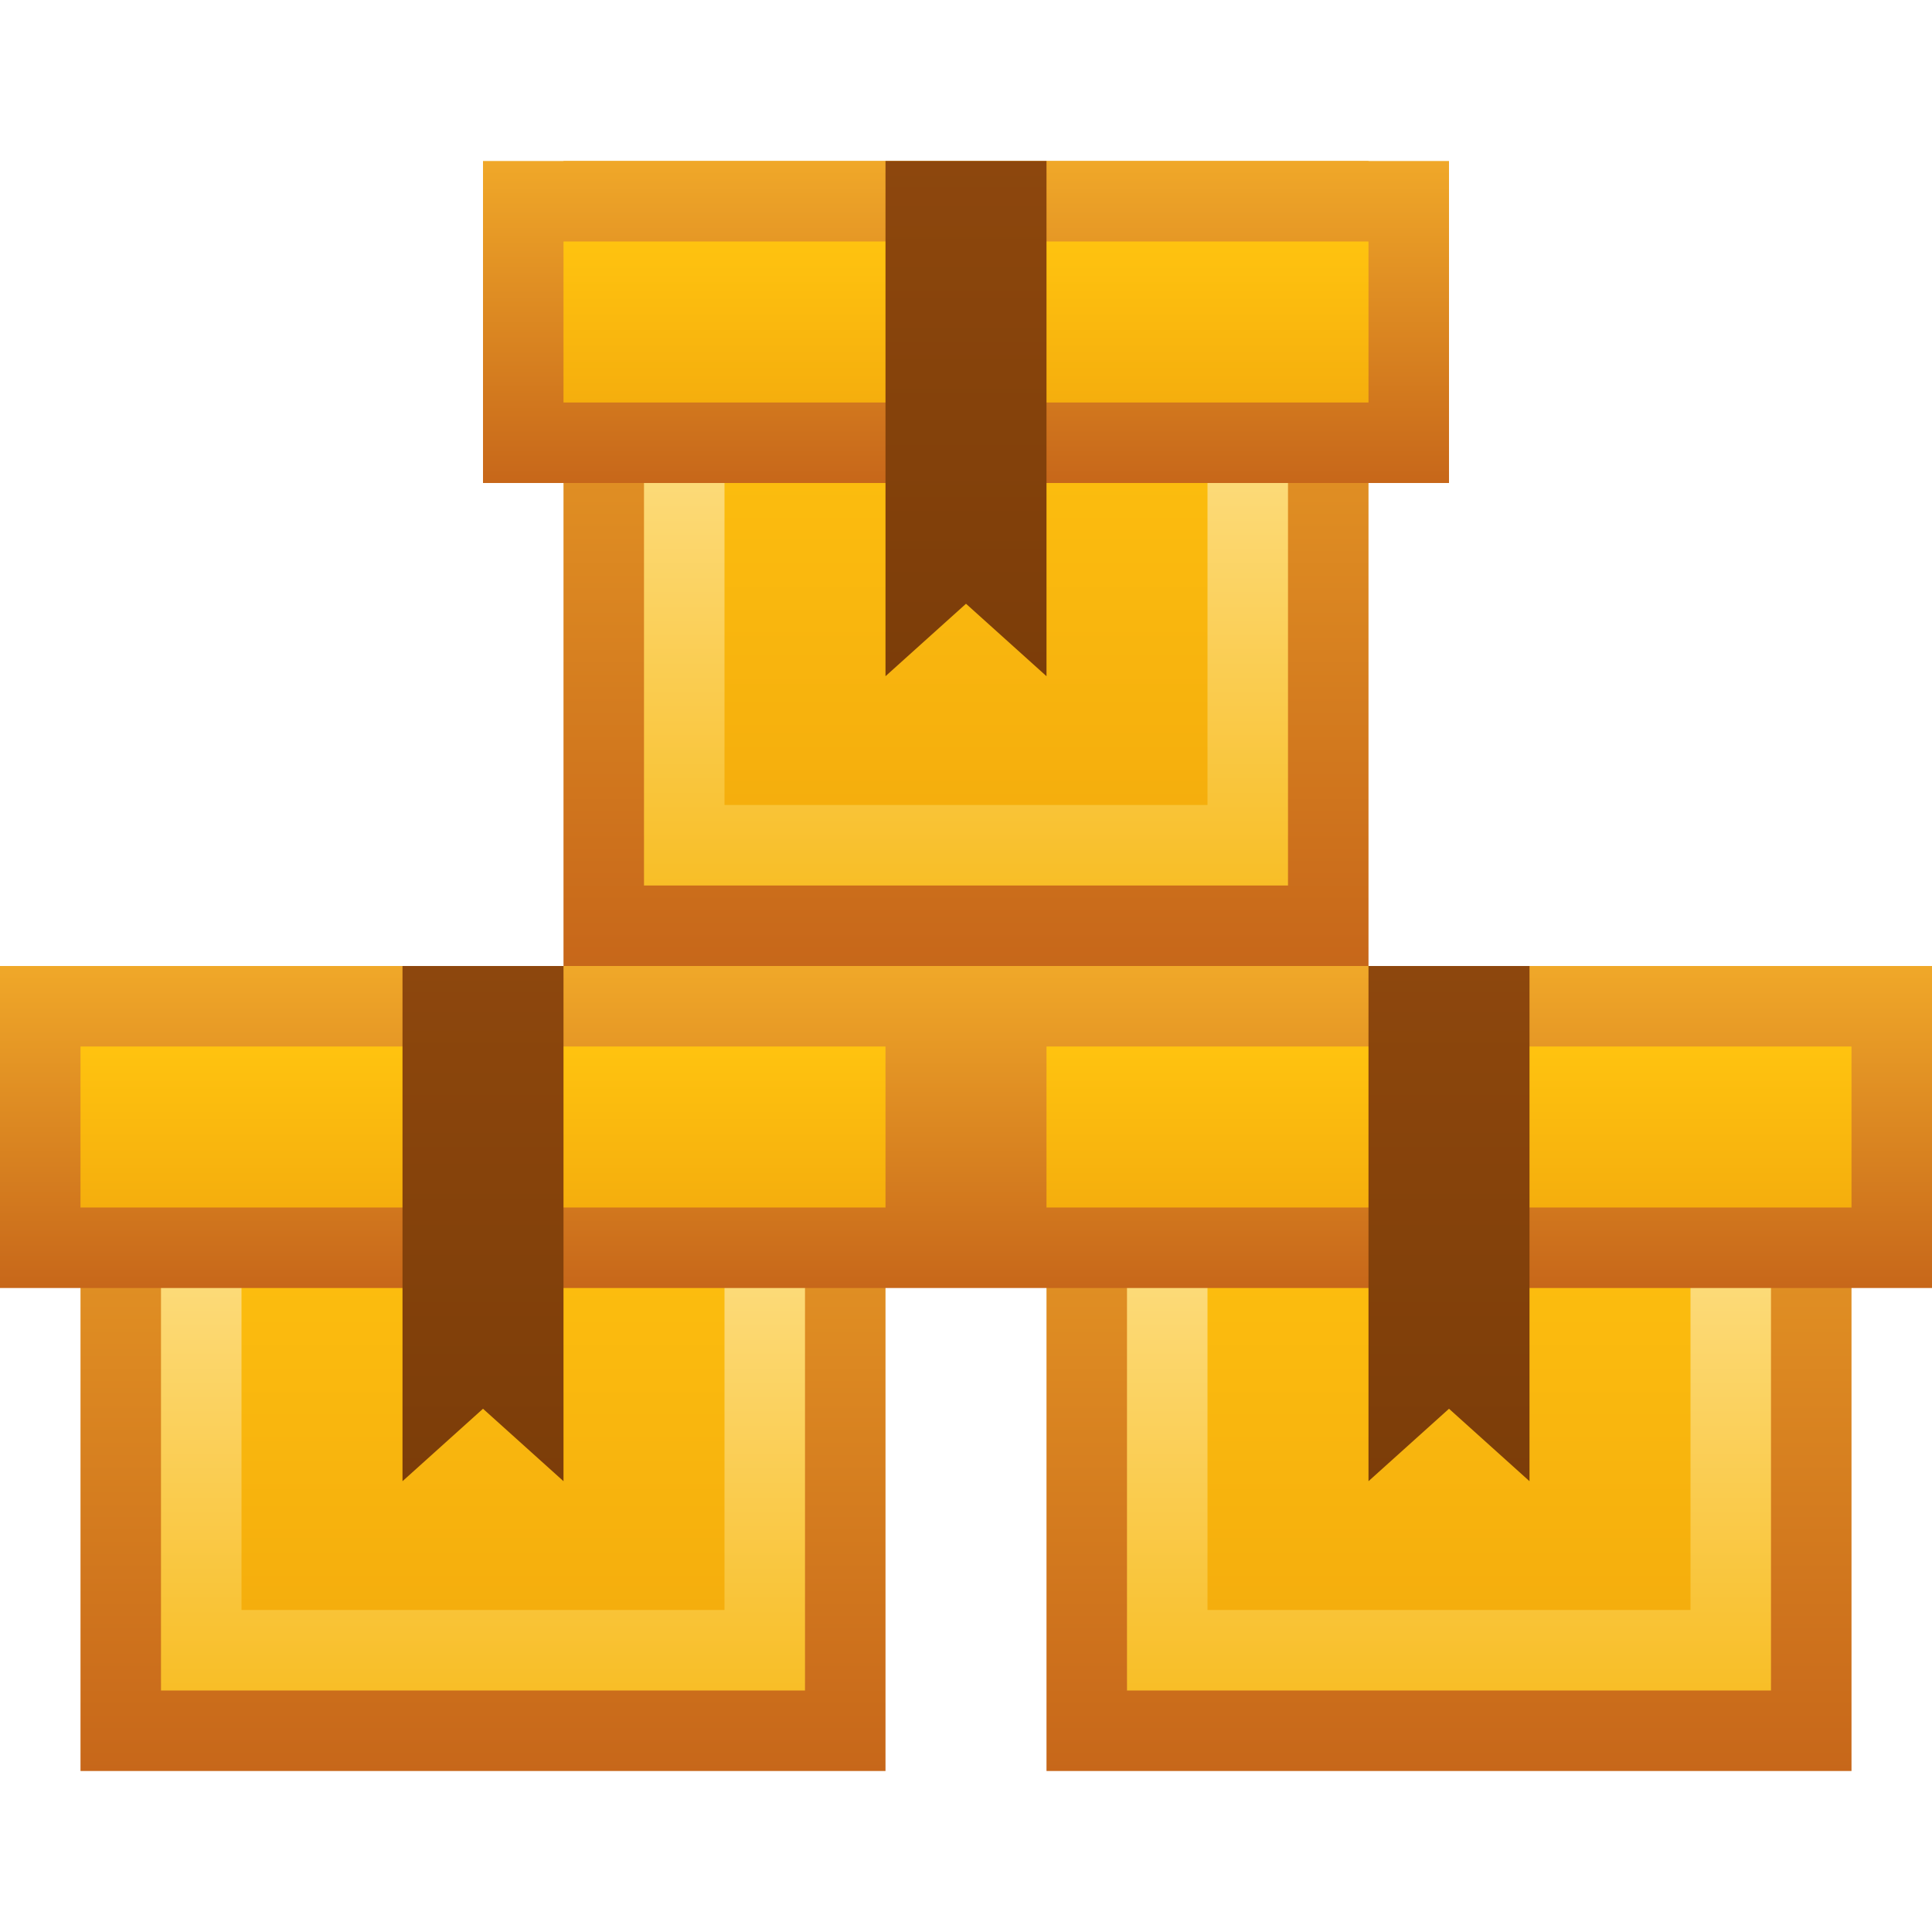
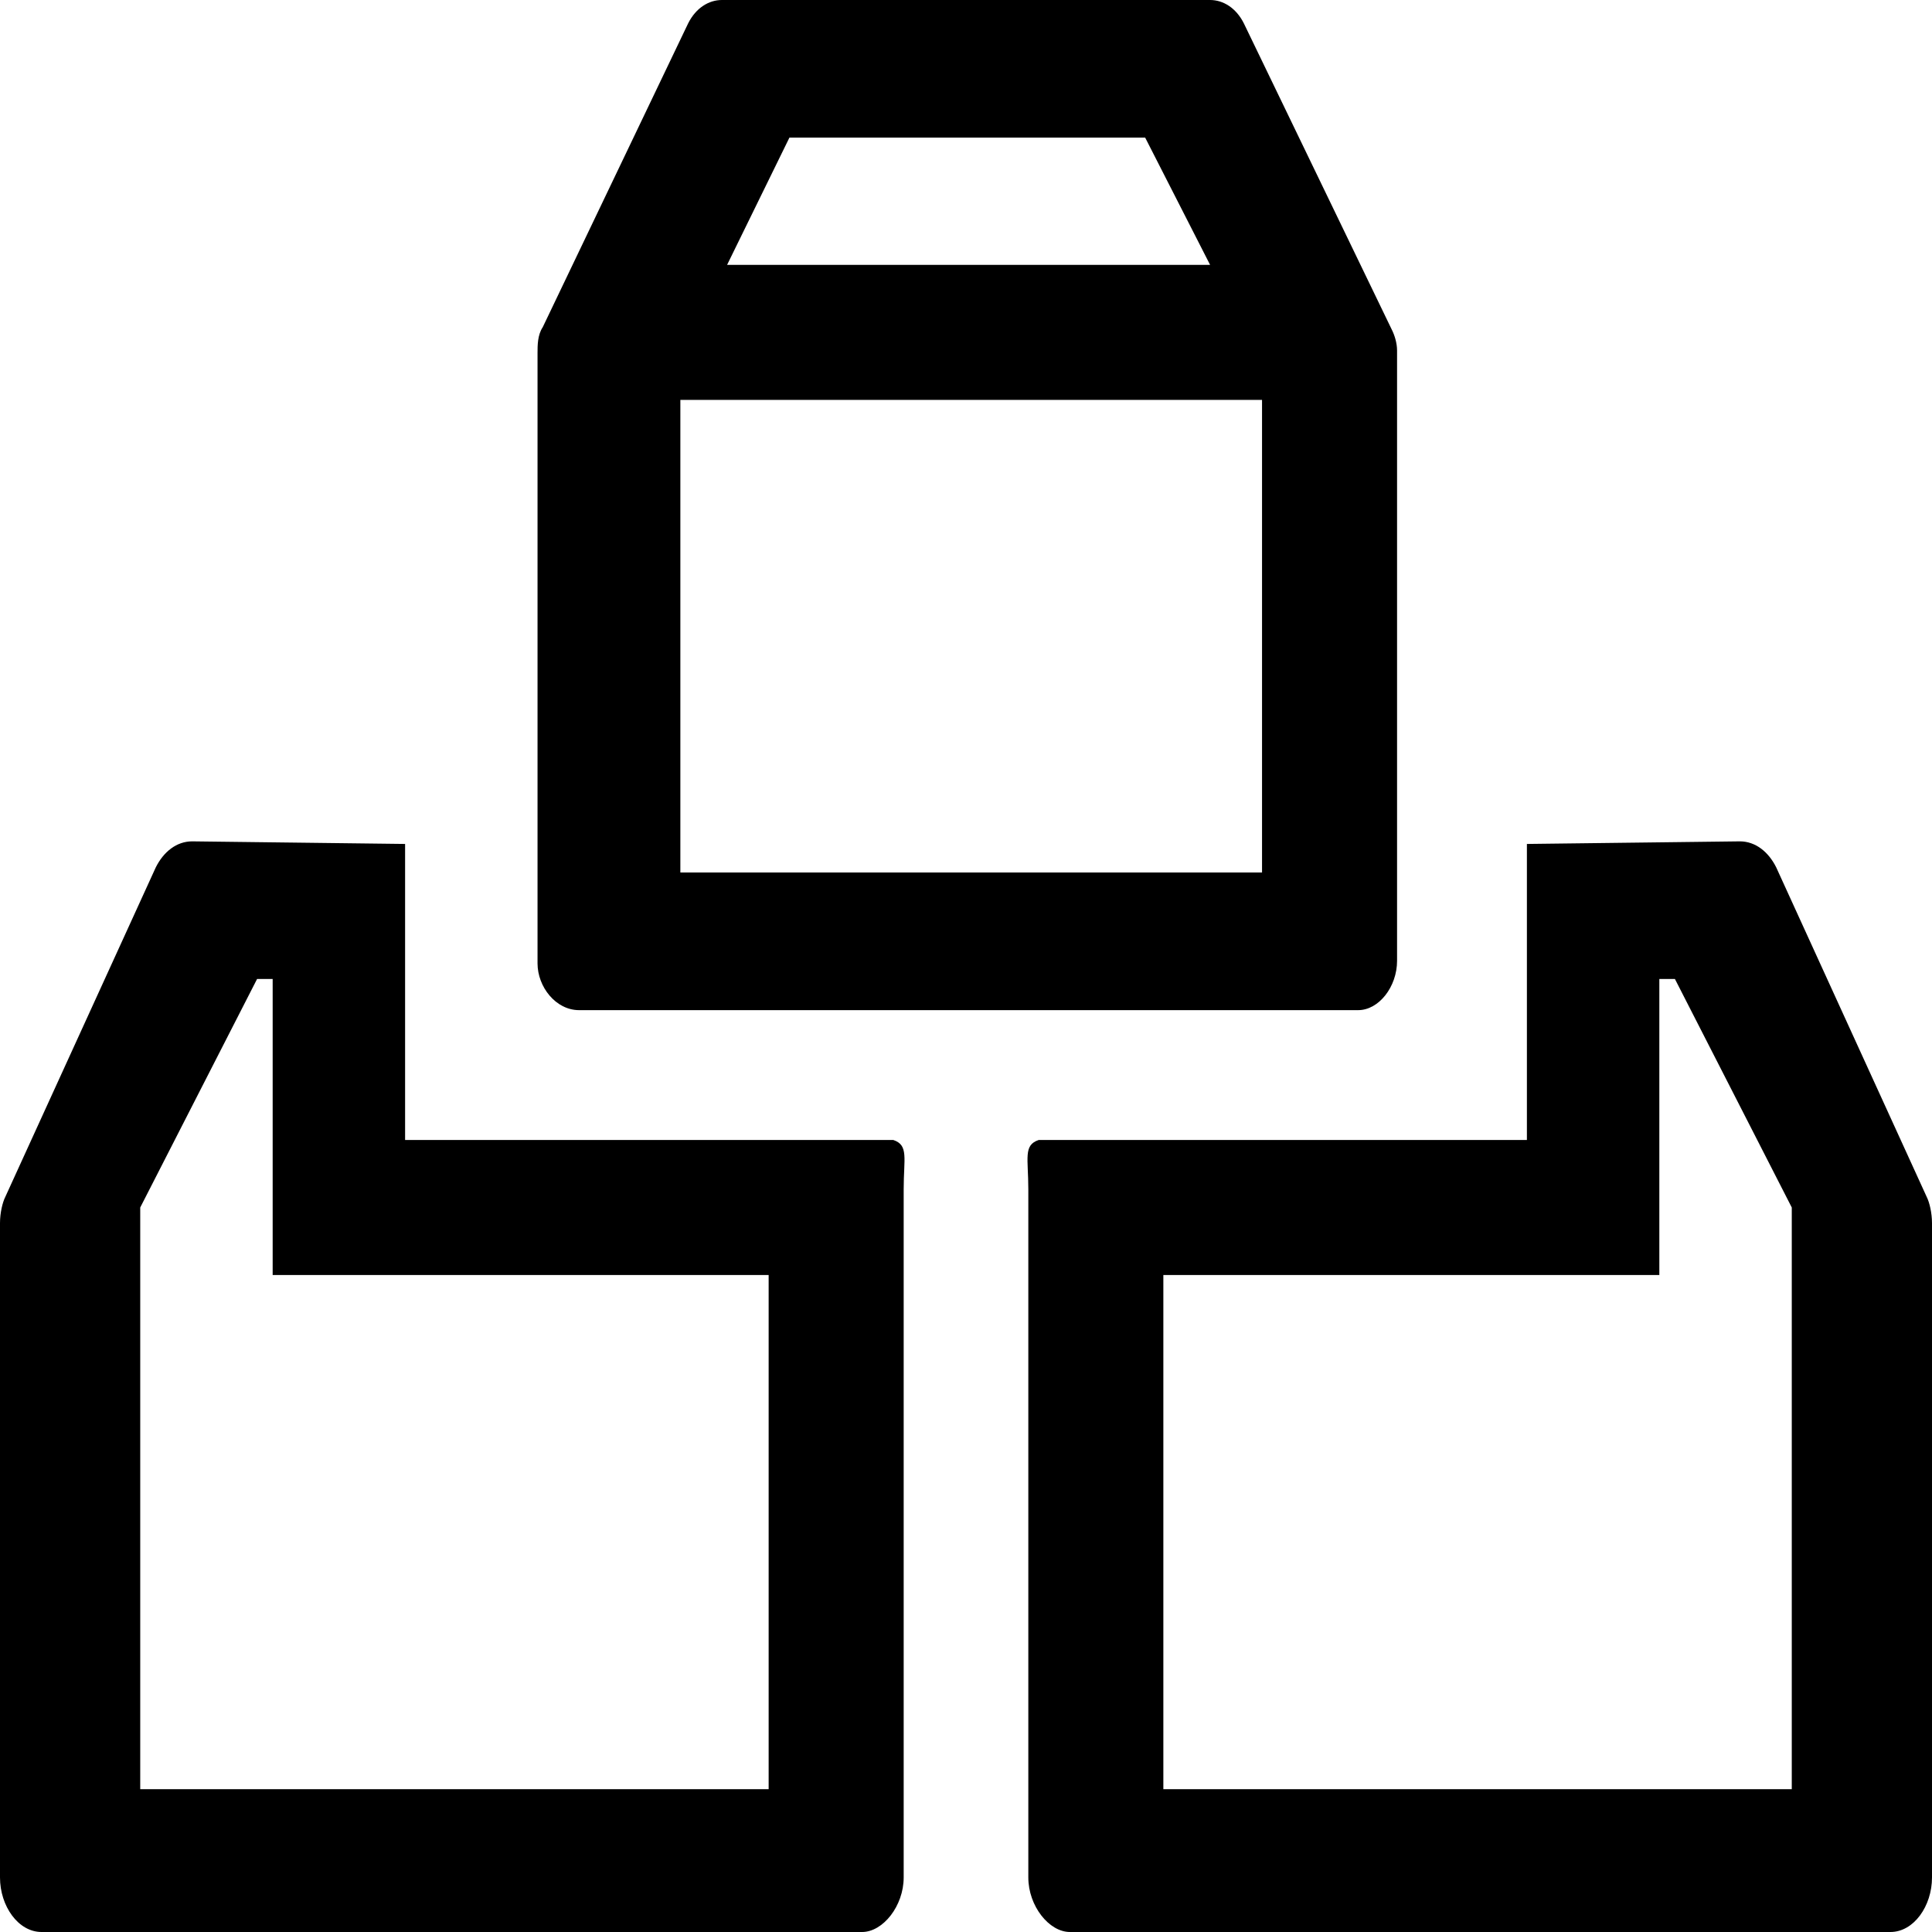
- <svg xmlns="http://www.w3.org/2000/svg" width="24" height="24" viewBox="0 -2 24 24" preserveAspectRatio="xMinYMid meet" overflow="visible">
-   <linearGradient id="a" gradientUnits="userSpaceOnUse" x1="18" y1="10" x2="18" y2="20">
-     <stop offset="0" stop-color="#F0A829" />
-     <stop offset="1" stop-color="#C7671A" />
-   </linearGradient>
-   <path fill="url(#a)" d="M13 10h10v10H13z" />
-   <linearGradient id="b" gradientUnits="userSpaceOnUse" x1="18" y1="11" x2="18" y2="19">
-     <stop offset="0" stop-color="#FFEBA8" />
-     <stop offset="1" stop-color="#F8BE27" />
-   </linearGradient>
-   <path fill="url(#b)" d="M14 11h8v8h-8z" />
-   <linearGradient id="c" gradientUnits="userSpaceOnUse" x1="18" y1="12" x2="18" y2="18">
-     <stop offset="0" stop-color="#FFC30F" />
-     <stop offset="1" stop-color="#F5AE0D" />
-   </linearGradient>
-   <path fill="url(#c)" d="M15 12h6v6h-6z" />
-   <linearGradient id="d" gradientUnits="userSpaceOnUse" x1="18" y1="10" x2="18" y2="14.001">
-     <stop offset="0" stop-color="#F0A829" />
-     <stop offset="1" stop-color="#C7671A" />
-   </linearGradient>
-   <path fill="url(#d)" d="M12 10h12v4H12z" />
-   <linearGradient id="e" gradientUnits="userSpaceOnUse" x1="18" y1="11" x2="18" y2="13.001">
-     <stop offset="0" stop-color="#FFC30F" />
-     <stop offset="1" stop-color="#F5AE0D" />
-   </linearGradient>
-   <path fill="url(#e)" d="M13 11h10v2H13z" />
-   <linearGradient id="f" gradientUnits="userSpaceOnUse" x1="18" y1="10" x2="18" y2="16.423">
-     <stop offset="0" stop-color="#8D470D" />
-     <stop offset="1" stop-color="#7C3D09" />
-   </linearGradient>
-   <path fill="url(#f)" d="M17 10v6.4l1-.9 1 .9V10" />
-   <linearGradient id="g" gradientUnits="userSpaceOnUse" x1="6" y1="10" x2="6" y2="20">
-     <stop offset="0" stop-color="#F0A829" />
-     <stop offset="1" stop-color="#C7671A" />
-   </linearGradient>
-   <path fill="url(#g)" d="M1 10h10v10H1z" />
-   <linearGradient id="h" gradientUnits="userSpaceOnUse" x1="6" y1="11" x2="6" y2="19">
-     <stop offset="0" stop-color="#FFEBA8" />
-     <stop offset="1" stop-color="#F8BE27" />
-   </linearGradient>
-   <path fill="url(#h)" d="M2 11h8v8H2z" />
-   <linearGradient id="i" gradientUnits="userSpaceOnUse" x1="6" y1="12" x2="6" y2="18">
-     <stop offset="0" stop-color="#FFC30F" />
-     <stop offset="1" stop-color="#F5AE0D" />
-   </linearGradient>
-   <path fill="url(#i)" d="M3 12h6v6H3z" />
-   <linearGradient id="j" gradientUnits="userSpaceOnUse" x1="6" y1="10" x2="6" y2="14.001">
-     <stop offset="0" stop-color="#F0A829" />
-     <stop offset="1" stop-color="#C7671A" />
-   </linearGradient>
-   <path fill="url(#j)" d="M0 10h12v4H0z" />
-   <linearGradient id="k" gradientUnits="userSpaceOnUse" x1="6" y1="11" x2="6" y2="13.001">
-     <stop offset="0" stop-color="#FFC30F" />
-     <stop offset="1" stop-color="#F5AE0D" />
-   </linearGradient>
-   <path fill="url(#k)" d="M1 11h10v2H1z" />
-   <linearGradient id="l" gradientUnits="userSpaceOnUse" x1="6" y1="10" x2="6" y2="16.423">
-     <stop offset="0" stop-color="#8D470D" />
-     <stop offset="1" stop-color="#7C3D09" />
-   </linearGradient>
-   <path fill="url(#l)" d="M5 10v6.4l1-.9 1 .9V10" />
-   <linearGradient id="m" gradientUnits="userSpaceOnUse" x1="11.999" x2="11.999" y2="10">
-     <stop offset="0" stop-color="#F0A829" />
-     <stop offset="1" stop-color="#C7671A" />
-   </linearGradient>
-   <path fill="url(#m)" d="M7 0h10v10H7z" />
-   <linearGradient id="n" gradientUnits="userSpaceOnUse" x1="11.999" y1="1" x2="11.999" y2="9">
-     <stop offset="0" stop-color="#FFEBA8" />
-     <stop offset="1" stop-color="#F8BE27" />
-   </linearGradient>
-   <path fill="url(#n)" d="M8 1h8v8H8z" />
-   <linearGradient id="o" gradientUnits="userSpaceOnUse" x1="11.999" y1="2" x2="11.999" y2="8">
-     <stop offset="0" stop-color="#FFC30F" />
-     <stop offset="1" stop-color="#F5AE0D" />
-   </linearGradient>
-   <path fill="url(#o)" d="M9 2h6v6H9z" />
-   <linearGradient id="p" gradientUnits="userSpaceOnUse" x1="11.999" x2="11.999" y2="4">
-     <stop offset="0" stop-color="#F0A829" />
-     <stop offset="1" stop-color="#C7671A" />
-   </linearGradient>
-   <path fill="url(#p)" d="M6 0h12v4H6z" />
-   <linearGradient id="q" gradientUnits="userSpaceOnUse" x1="11.999" y1="1" x2="11.999" y2="3">
-     <stop offset="0" stop-color="#FFC30F" />
-     <stop offset="1" stop-color="#F5AE0D" />
-   </linearGradient>
-   <path fill="url(#q)" d="M7 1h10v2H7z" />
-   <linearGradient id="r" gradientUnits="userSpaceOnUse" x1="11.999" x2="11.999" y2="6.423">
-     <stop offset="0" stop-color="#8D470D" />
-     <stop offset="1" stop-color="#7C3D09" />
-   </linearGradient>
-   <path fill="url(#r)" d="M11 0v6.4l1-.9 1 .9V0" />
+ <svg xmlns="http://www.w3.org/2000/svg" width="74.4px" height="74.4px" version="1.1" id="Layer_1" x="0px" y="0px" viewBox="0 0 74.4 74.4" style="enable-background:new 0 0 74.4 74.4;" xml:space="preserve">
+   <style type="text/css">
+ 	.st0{fill:none;}
+ </style>
+   <g>
+     <path d="M34.4,43.9H15.6V32.5l-8.2-0.1c-0.6,0-1.1,0.4-1.4,1L0.2,46.1c-0.1,0.2-0.2,0.6-0.2,1v25.2c0,1.1,0.7,2.1,1.6,2.1h31.6   c0.8,0,1.6-1,1.6-2.1V46c0,0,0-0.1,0-0.2C34.8,44.6,35,44.1,34.4,43.9z M29.6,68.9H5.4V46.5l4.5-8.8h0.6v11.4h19.1V68.9z" />
+     <path d="M39.6,45.8c0,0.1,0,0.2,0,0.2v26.3c0,1.1,0.8,2.1,1.6,2.1h31.6c0.9,0,1.6-1,1.6-2.1V47.1c0-0.4-0.1-0.8-0.2-1l-5.8-12.7   c-0.3-0.6-0.8-1-1.4-1l-8.2,0.1v11.4H40C39.4,44.1,39.6,44.6,39.6,45.8z M44.8,49.1h19.1V37.7h0.6l4.5,8.8v22.4H44.8V49.1z" />
+     <path d="M53.6,12.7L47.9,0.9C47.6,0.3,47.1,0,46.6,0H27.8c-0.5,0-1,0.3-1.3,0.9l-5.6,11.7c-0.2,0.3-0.2,0.7-0.2,1v23.5   c0,0.9,0.7,1.8,1.6,1.8h30c0.8,0,1.5-0.9,1.5-1.9V13.5C53.8,13.2,53.7,12.9,53.6,12.7z M30.4,5.3h13.7l2.5,4.9H28L30.4,5.3z    M48.6,33.6H26.2V15.4h22.4V33.6z" />
+   </g>
+   <rect class="st0" width="74.4" height="74.4" />
</svg>
